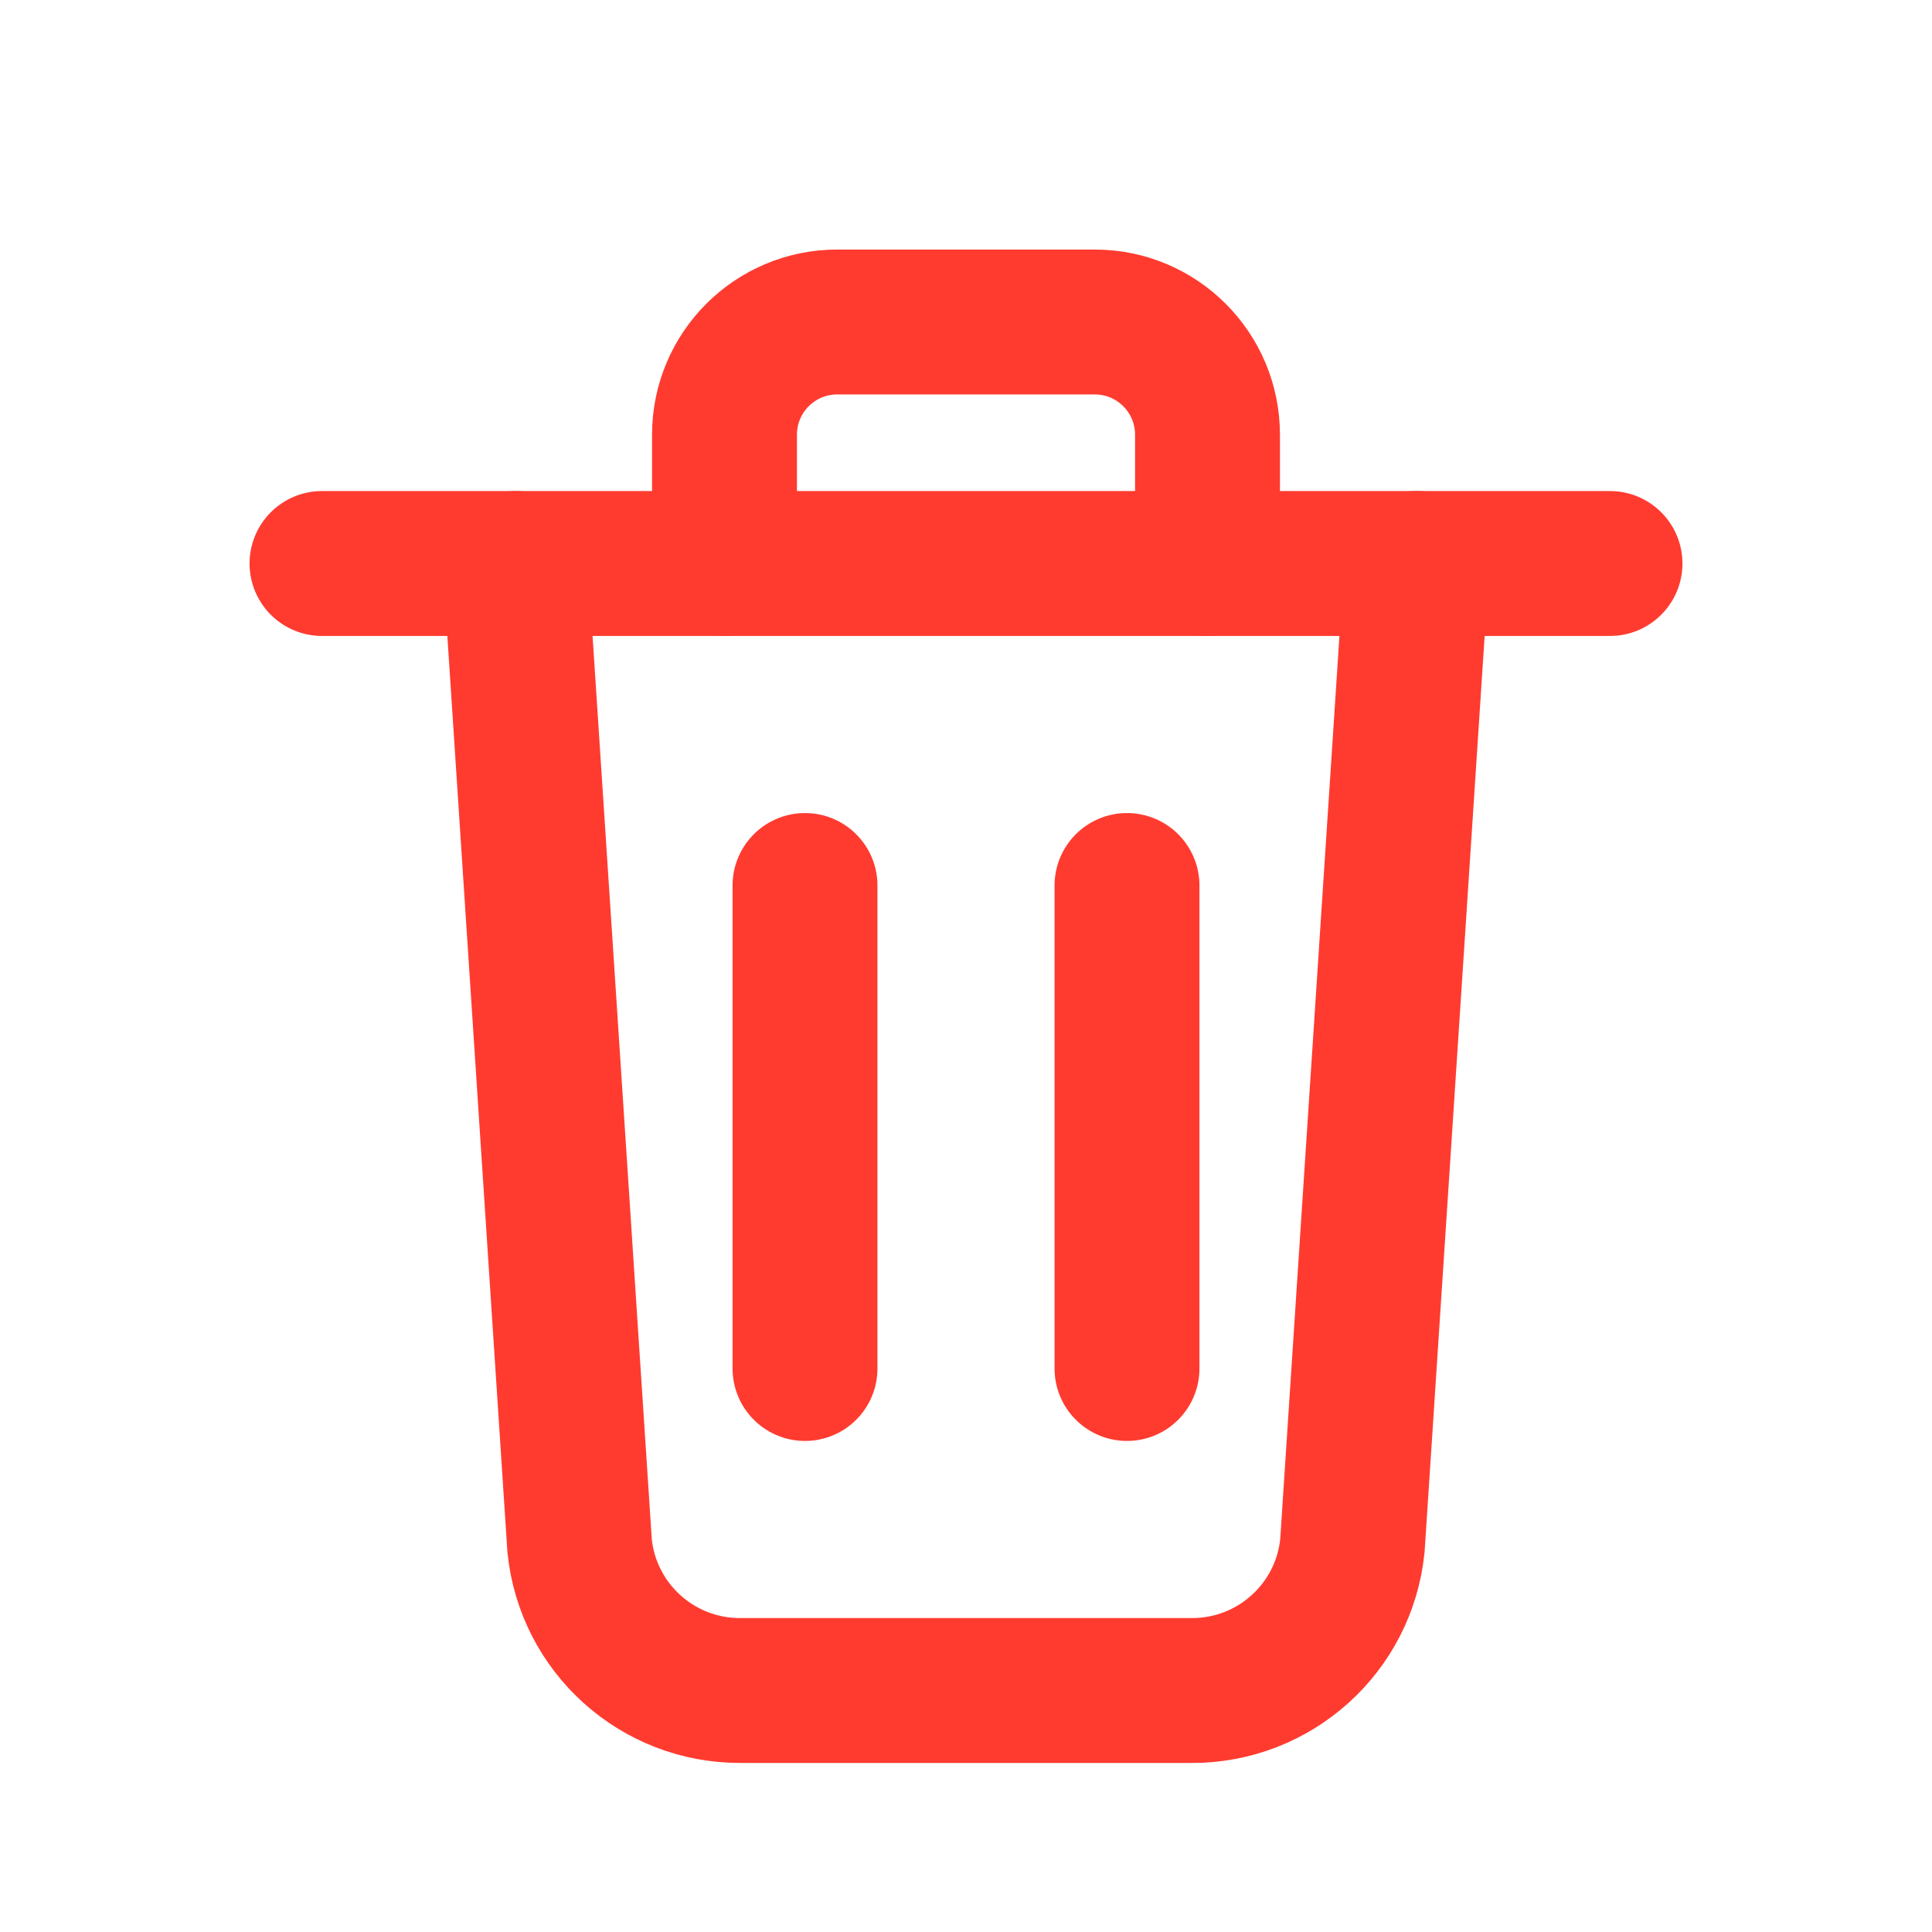
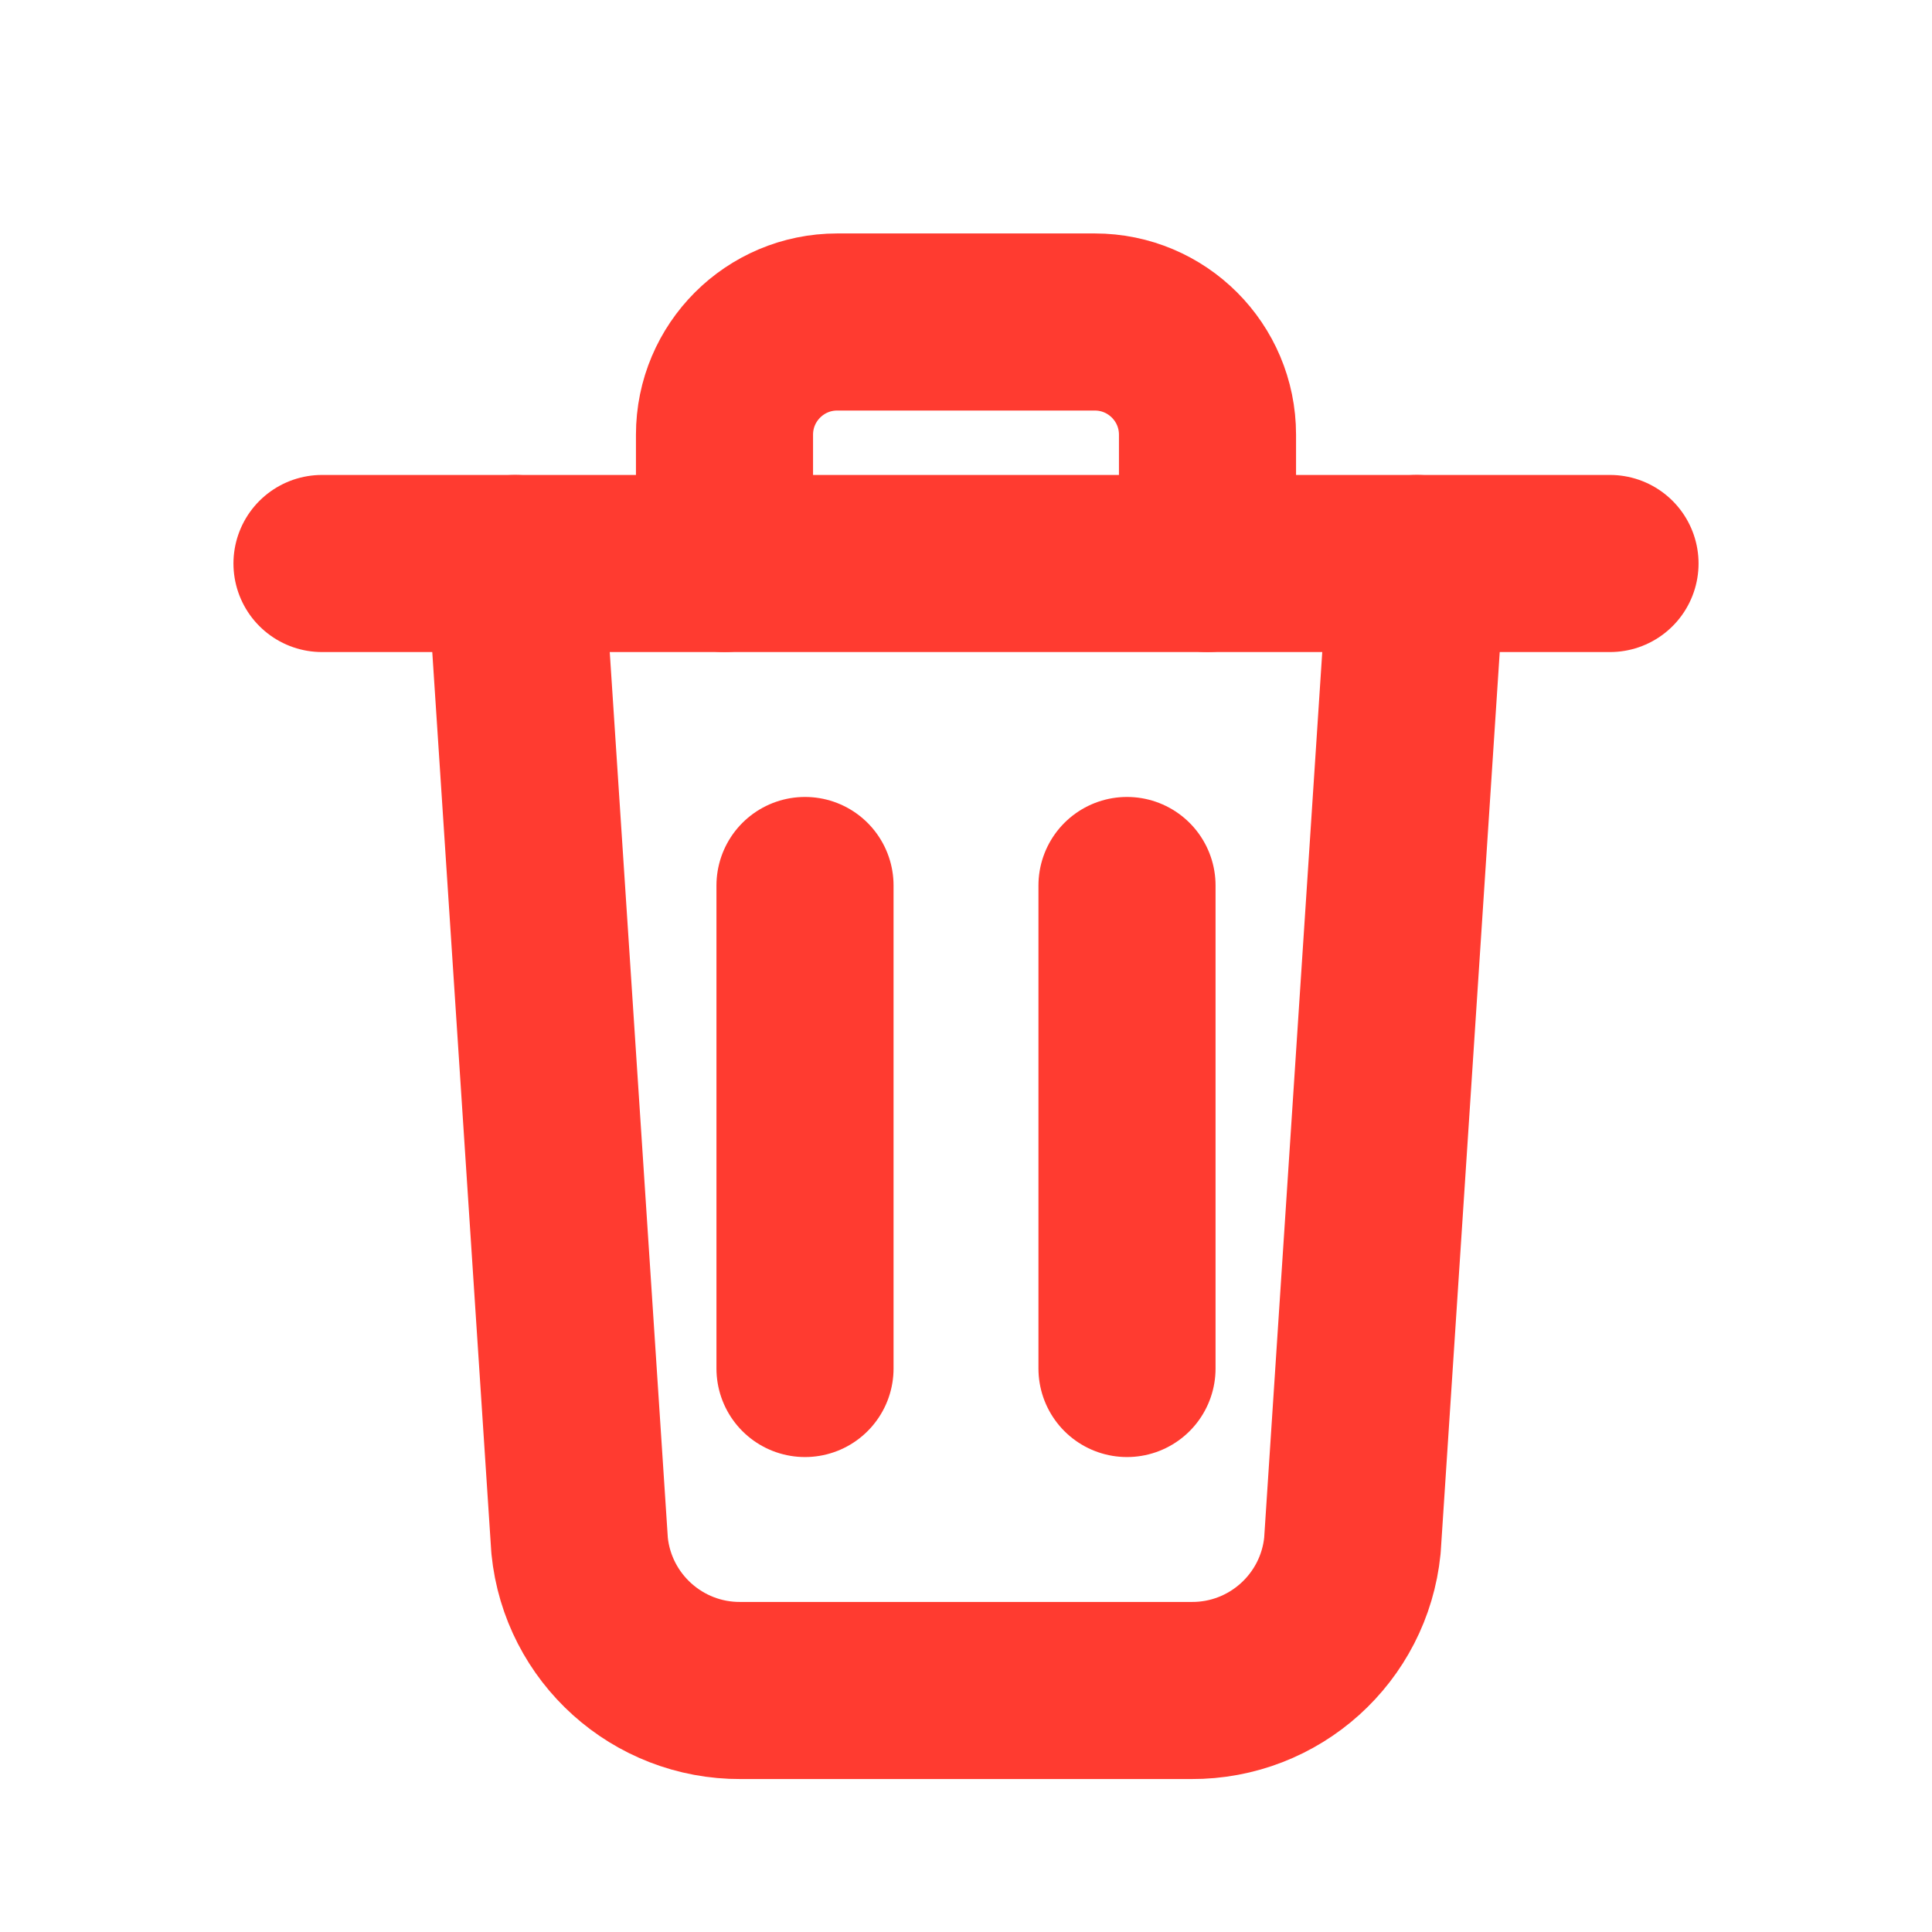
- <svg xmlns="http://www.w3.org/2000/svg" viewBox="0 0 24 24" fill="none" stroke="#FF3B30" stroke-width="1.8" stroke-linecap="round" stroke-linejoin="round">
+ <svg xmlns="http://www.w3.org/2000/svg" viewBox="0 0 24 24" fill="none" stroke="#FF3B30" stroke-width="2.2" stroke-linecap="round" stroke-linejoin="round">
  <path d="M4 7h16" />
  <path d="M9 7V5.4A1.4 1.4 0 0 1 10.4 4h3.2A1.4 1.4 0 0 1 15 5.4V7" />
  <path d="M6.4 7l.8 12.2A2 2 0 0 0 9.2 21h5.6a2 2 0 0 0 2-1.8L17.6 7" />
  <path d="M10 11v6M14 11v6" />
</svg>
